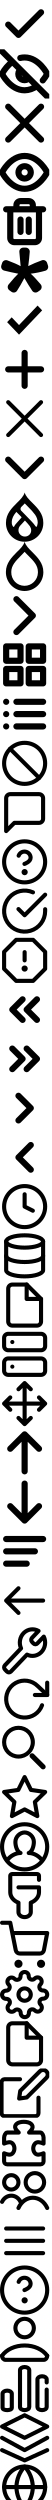
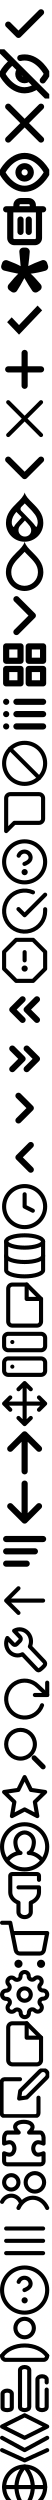
<svg xmlns="http://www.w3.org/2000/svg" xmlns:xlink="http://www.w3.org/1999/xlink">
  <symbol id="checkmark" viewBox="0 0 24 24">
    <path fill="none" stroke="currentColor" stroke-width="3" stroke-linecap="round" stroke-linejoin="round" d="M20 6L9 17l-5-5" />
  </symbol>
  <use xlink:href="#checkmark" width="24" height="24" />
  <view id="checkmark-view" viewBox="0 0 24 24" />
  <symbol id="hide" viewBox="0 0 24 24">
    <path fill="none" stroke="currentColor" stroke-width="3" stroke-linecap="round" stroke-linejoin="round" d="M17.94 17.94A10.07 10.07 0 0112 20c-7 0-11-8-11-8a18.45 18.45 0 015.06-5.94M9.9 4.24A9.12 9.12 0 0112 4c7 0 11 8 11 8a18.5 18.5 0 01-2.16 3.19m-6.72-1.07a3 3 0 11-4.24-4.24M1 1l22 22" />
  </symbol>
  <use xlink:href="#hide" y="24" width="24" height="24" />
  <view id="hide-view" viewBox="0 24 24 24" />
  <symbol id="remove" viewBox="0 0 24 24">
    <path fill="none" d="M20 4L4 20M4 4l16 16" stroke="#000" stroke-width="3" stroke-linecap="round" stroke-linejoin="round" />
  </symbol>
  <use xlink:href="#remove" y="48" width="24" height="24" />
  <view id="remove-view" viewBox="0 48 24 24" />
  <symbol id="show" viewBox="0 0 24 24">
    <path fill="none" stroke="currentColor" stroke-width="3" stroke-linecap="round" stroke-linejoin="round" d="M1 12s4-8 11-8 11 8 11 8-4 8-11 8-11-8-11-8z" />
    <circle fill="none" stroke="currentColor" stroke-width="3" stroke-linecap="round" stroke-linejoin="round" cx="12" cy="12" r="3" />
  </symbol>
  <use xlink:href="#show" y="72" width="24" height="24" />
  <view id="show-view" viewBox="0 72 24 24" />
  <symbol id="trash" viewBox="0 0 24 24">
    <path fill="none" stroke="currentColor" stroke-width="3" stroke-linecap="round" stroke-linejoin="round" d="M3 6h18m-2 0v14a2 2 0 01-2 2H7a2 2 0 01-2-2V6m3 0V4a2 2 0 012-2h4a2 2 0 012 2v2m-6 5v6m4-6v6" />
  </symbol>
  <use xlink:href="#trash" y="96" width="24" height="24" />
  <view id="trash-view" viewBox="0 96 24 24" />
  <symbol id="asterisk" viewBox="0 0 24 24">
    <path d="M2.04 11.869a1.973 1.973 0 01-1.39-2.53l.388-1.2a1.976 1.976 0 012.564-1.254c2.867 1.067 5.02 2.008 6.454 2.826-.31-2.963-.521-5.3-.633-7.013C9.35 1.584 10.245.671 11.36.671h1.172c1.129 0 2.036.933 1.96 2.06-.135 1.991-.378 4.307-.734 6.944 1.993-1.004 4.214-1.947 6.668-2.83 1.044-.376 2.182.202 2.524 1.258l.437 1.35c.338 1.045-.23 2.173-1.287 2.477a43.855 43.855 0 01-7.143 1.447c1.215 1.057 2.841 2.795 4.88 5.213a1.978 1.978 0 01-.38 2.888l-1.005.713c-.89.63-2.124.432-2.736-.472-1.14-1.684-2.421-3.75-3.843-6.2-1.316 2.507-2.515 4.58-3.596 6.212-.6.906-1.828 1.09-2.71.454l-.98-.707a1.986 1.986 0 01-.376-2.877c2.115-2.555 3.676-4.296 4.683-5.224-2.375-.459-4.66-.963-6.854-1.508z" />
  </symbol>
  <use xlink:href="#asterisk" y="120" width="24" height="24" />
  <view id="asterisk-view" viewBox="0 120 24 24" />
  <symbol id="checked" viewBox="0 0 24 24">
    <path d="M5.692 10.644l3.58 3.758 9.036-9.489 2.226 2.34L9.272 19.088l-5.806-6.103 2.226-2.34z" />
  </symbol>
  <use xlink:href="#checked" y="144" width="24" height="24" />
  <view id="checked-view" viewBox="0 144 24 24" />
  <symbol id="add" viewBox="0 0 24 24">
    <path fill="none" d="M12 4v16m-8-8h16" stroke="#000" stroke-width="3" stroke-linecap="round" stroke-linejoin="round" />
  </symbol>
  <use xlink:href="#add" y="168" width="24" height="24" />
  <view id="add-view" viewBox="0 168 24 24" />
  <symbol id="close" viewBox="0 0 24 24">
    <path fill="none" d="M20 4L4 20M4 4l16 16" stroke="#000" stroke-width="2" stroke-linecap="round" stroke-linejoin="round" />
  </symbol>
  <use xlink:href="#close" y="192" width="24" height="24" />
  <view id="close-view" viewBox="0 192 24 24" />
  <symbol id="drop" viewBox="0 0 24 24">
    <path fill="none" d="M4 8l8 8 8-8" stroke="#000" stroke-width="3" stroke-linecap="round" stroke-linejoin="round" />
  </symbol>
  <use xlink:href="#drop" y="216" width="24" height="24" />
  <view id="drop-view" viewBox="0 216 24 24" />
  <symbol id="drupal" viewBox="0 0 24 24">
    <path d="M15.792 5.064C14.088 3.408 12.504 1.824 12.024 0c-.48 1.824-2.064 3.408-3.768 5.064-2.496 2.496-5.352 5.352-5.352 9.648-.144 5.016 3.888 9.192 8.904 9.288 5.016.096 9.216-3.888 9.288-8.904v-.384c.048-4.296-2.808-7.152-5.304-9.648zM7.56 15.528a5.498 5.498 0 00-.696 1.128c-.048.048-.096.12-.168.12h-.048c-.216 0-.432-.384-.432-.384-.048-.096-.12-.216-.168-.312L6 15.984c-.552-1.2-.096-2.904-.096-2.904.216-.816.6-1.632 1.08-2.328.312-.432.648-.864.984-1.296l.432.432 2.04 2.064c.096.096.096.216 0 .312L8.328 14.64l-.768.888zm4.56 5.952c-1.728 0-3.168-1.416-3.12-3.168 0-.768.312-1.512.768-2.064.648-.768 1.464-1.56 2.376-2.592 1.032 1.128 1.728 1.848 2.376 2.736.048.048.096.12.12.216.336.528.552 1.128.552 1.776.072 1.728-1.344 3.096-3.072 3.096zm5.904-5.016a.497.497 0 01-.312.264h-.048a.913.913 0 01-.312-.216c-.552-.816-1.176-1.608-1.848-2.28l-.816-.864-2.76-2.856a35.757 35.757 0 01-1.632-1.68c0-.048-.048-.048-.048-.048a1.218 1.218 0 01-.216-.432v-.096c-.096-.48.096-.96.432-1.296.528-.528 1.08-1.08 1.608-1.632.552.6 1.176 1.2 1.776 1.824 1.2 1.128 2.28 2.376 3.288 3.72.816 1.176 1.248 2.496 1.248 3.936-.096.504-.168 1.104-.36 1.656z" />
  </symbol>
  <use xlink:href="#drupal" y="240" width="24" height="24" />
  <view id="drupal-view" viewBox="0 240 24 24" />
  <symbol id="gin" viewBox="0 0 24 24">
    <path d="M12 4.92c.6.696 1.272 1.344 1.92 1.992 2.4 2.4 4.56 4.56 4.56 7.776v.408c-.096 3.528-3 6.384-6.528 6.384h-.12c-1.728-.048-3.384-.744-4.56-1.992-1.176-1.296-1.824-2.952-1.776-4.728v-.048c0-3.216 2.256-5.4 4.56-7.776A49.835 49.835 0 0012 4.92zM12 0c-.48 1.824-2.088 3.432-3.792 5.04-2.472 2.52-5.328 5.4-5.328 9.648-.12 5.04 3.912 9.216 8.904 9.312H12c4.92 0 9-3.96 9.12-8.904v-.384c0-4.296-2.88-7.128-5.352-9.648C14.088 3.432 12.48 1.824 12 0z" />
  </symbol>
  <use xlink:href="#gin" y="264" width="24" height="24" />
  <view id="gin-view" viewBox="0 264 24 24" />
  <symbol id="handle" viewBox="0 0 24 24">
    <path fill="none" d="M8 20l8-8-8-8" stroke="#000" stroke-width="3" stroke-linecap="round" stroke-linejoin="round" />
  </symbol>
  <use xlink:href="#handle" y="288" width="24" height="24" />
  <view id="handle-view" viewBox="0 288 24 24" />
  <symbol id="grid" viewBox="0 0 24 24">
    <path fill="none" stroke="currentColor" stroke-width="3" stroke-linecap="round" stroke-linejoin="round" d="M3 3h7v7H3zm11 0h7v7h-7zm0 11h7v7h-7zM3 14h7v7H3z" />
  </symbol>
  <use xlink:href="#grid" y="312" width="24" height="24" />
  <view id="grid-view" viewBox="0 312 24 24" />
  <symbol id="list" viewBox="0 0 24 24">
    <path fill="none" stroke="currentColor" stroke-width="3" stroke-linecap="round" stroke-linejoin="round" d="M8 6h13M8 12h13M8 18h13M3 6h.01M3 12h.01M3 18h.01" />
  </symbol>
  <use xlink:href="#list" y="336" width="24" height="24" />
  <view id="list-view" viewBox="0 336 24 24" />
  <symbol id="error" viewBox="0 0 24 24">
    <circle fill="none" stroke="currentColor" stroke-width="2" stroke-linecap="round" stroke-linejoin="round" cx="12" cy="12" r="10" />
    <path fill="none" stroke="currentColor" stroke-width="2" stroke-linecap="round" stroke-linejoin="round" d="M4.93 4.93l14.14 14.14" />
  </symbol>
  <use xlink:href="#error" y="360" width="24" height="24" />
  <view id="error-view" viewBox="0 360 24 24" />
  <symbol id="info" viewBox="0 0 24 24">
    <path fill="none" stroke="currentColor" stroke-width="2" stroke-linecap="round" stroke-linejoin="round" d="M21 15a2 2 0 01-2 2H7l-4 4V5a2 2 0 012-2h14a2 2 0 012 2z" />
  </symbol>
  <use xlink:href="#info" y="384" width="24" height="24" />
  <view id="info-view" viewBox="0 384 24 24" />
  <symbol id="question" viewBox="0 0 24 24">
    <circle fill="none" stroke="currentColor" stroke-width="2" stroke-linecap="round" stroke-linejoin="round" cx="12" cy="12" r="10" />
    <path fill="none" stroke="currentColor" stroke-width="2" stroke-linecap="round" stroke-linejoin="round" d="M9.09 9a3 3 0 015.83 1c0 2-3 3-3 3" />
    <path fill="none" stroke="currentColor" stroke-width="3" stroke-linecap="round" stroke-linejoin="round" d="M12 17h.01" />
  </symbol>
  <use xlink:href="#question" y="408" width="24" height="24" />
  <view id="question-view" viewBox="0 408 24 24" />
  <symbol id="status" viewBox="0 0 24 24">
    <path fill="none" stroke="currentColor" stroke-width="2" stroke-linecap="round" stroke-linejoin="round" d="M22 11.08V12a10 10 0 11-5.93-9.14" />
    <path fill="none" stroke="currentColor" stroke-width="2" stroke-linecap="round" stroke-linejoin="round" d="M22 4L12 14.01l-3-3" />
  </symbol>
  <use xlink:href="#status" y="432" width="24" height="24" />
  <view id="status-view" viewBox="0 432 24 24" />
  <symbol id="warning" viewBox="0 0 24 24">
    <path fill="none" stroke="currentColor" stroke-width="2" stroke-linecap="round" stroke-linejoin="round" d="M7.86 2h8.28L22 7.86v8.28L16.14 22H7.86L2 16.14V7.86L7.86 2zM12 8v4" />
    <path fill="none" stroke="currentColor" stroke-width="3" stroke-linecap="round" stroke-linejoin="round" d="M12 16h.01" />
  </symbol>
  <use xlink:href="#warning" y="456" width="24" height="24" />
  <view id="warning-view" viewBox="0 456 24 24" />
  <symbol id="first" viewBox="0 0 24 24">
    <path fill="none" stroke="currentColor" stroke-width="3" stroke-linecap="round" stroke-linejoin="round" d="M11 17l-5-5 5-5m7 10l-5-5 5-5" />
  </symbol>
  <use xlink:href="#first" y="480" width="24" height="24" />
  <view id="first-view" viewBox="0 480 24 24" />
  <symbol id="last" viewBox="0 0 24 24">
    <path fill="none" stroke="currentColor" stroke-width="3" stroke-linecap="round" stroke-linejoin="round" d="M13 17l5-5-5-5M6 17l5-5-5-5" />
  </symbol>
  <use xlink:href="#last" y="504" width="24" height="24" />
  <view id="last-view" viewBox="0 504 24 24" />
  <symbol id="next" viewBox="0 0 24 24">
    <path fill="none" stroke="currentColor" stroke-width="3" stroke-linecap="round" stroke-linejoin="round" d="M9 18l6-6-6-6" />
  </symbol>
  <use xlink:href="#next" y="528" width="24" height="24" />
  <view id="next-view" viewBox="0 528 24 24" />
  <symbol id="prev" viewBox="0 0 24 24">
    <path fill="none" stroke="currentColor" stroke-width="3" stroke-linecap="round" stroke-linejoin="round" d="M15 18l-6-6 6-6" />
  </symbol>
  <use xlink:href="#prev" y="552" width="24" height="24" />
  <view id="prev-view" viewBox="0 552 24 24" />
  <symbol id="clock" viewBox="0 0 24 24">
    <circle fill="none" stroke="currentColor" stroke-width="2" stroke-linecap="round" stroke-linejoin="round" cx="12" cy="12" r="10" />
    <path fill="none" stroke="currentColor" stroke-width="2" stroke-linecap="round" stroke-linejoin="round" d="M12 6v6l4 2" />
  </symbol>
  <use xlink:href="#clock" y="576" width="24" height="24" />
  <view id="clock-view" viewBox="0 576 24 24" />
  <symbol id="database" viewBox="0 0 24 24">
    <ellipse fill="none" stroke="currentColor" stroke-width="2" stroke-linecap="round" stroke-linejoin="round" cx="12" cy="5" rx="9" ry="3" />
    <path fill="none" stroke="currentColor" stroke-width="2" stroke-linecap="round" stroke-linejoin="round" d="M21 12c0 1.66-4 3-9 3s-9-1.34-9-3" />
    <path fill="none" stroke="currentColor" stroke-width="2" stroke-linecap="round" stroke-linejoin="round" d="M3 5v14c0 1.66 4 3 9 3s9-1.34 9-3V5" />
  </symbol>
  <use xlink:href="#database" y="600" width="24" height="24" />
  <view id="database-view" viewBox="0 600 24 24" />
  <symbol id="php" viewBox="0 0 24 24">
    <path fill="none" stroke="currentColor" stroke-width="2" stroke-linecap="round" stroke-linejoin="round" d="M13 2H6a2 2 0 00-2 2v16a2 2 0 002 2h12a2 2 0 002-2V9z" />
    <path fill="none" stroke="currentColor" stroke-width="2" stroke-linecap="round" stroke-linejoin="round" d="M13 2v7h7" />
  </symbol>
  <use xlink:href="#php" y="624" width="24" height="24" />
  <view id="php-view" viewBox="0 624 24 24" />
  <symbol id="server" viewBox="0 0 24 24">
    <rect fill="none" stroke="currentColor" stroke-width="2" stroke-linecap="round" stroke-linejoin="round" x="2" y="2" width="20" height="8" rx="2" ry="2" />
    <rect fill="none" stroke="currentColor" stroke-width="2" stroke-linecap="round" stroke-linejoin="round" x="2" y="14" width="20" height="8" rx="2" ry="2" />
    <path fill="none" stroke="currentColor" stroke-width="2" stroke-linecap="round" stroke-linejoin="round" d="M6 6h.01M6 18h.01" />
  </symbol>
  <use xlink:href="#server" y="648" width="24" height="24" />
  <view id="server-view" viewBox="0 648 24 24" />
  <symbol id="drag" viewBox="0 0 24 24">
    <path fill="none" stroke="currentColor" stroke-width="2" stroke-linecap="round" stroke-linejoin="round" d="M5 9l-3 3 3 3M9 5l3-3 3 3m0 14l-3 3-3-3M19 9l3 3-3 3M2 12h20M12 2v20" />
  </symbol>
  <use xlink:href="#drag" y="672" width="24" height="24" />
  <view id="drag-view" viewBox="0 672 24 24" />
  <symbol id="sort-asc" viewBox="0 0 24 24">
    <path fill="none" d="M12 21V3m-7 7l7-7 7 7" stroke="#000" stroke-width="3" stroke-linecap="round" stroke-linejoin="round" />
  </symbol>
  <use xlink:href="#sort-asc" y="696" width="24" height="24" />
  <view id="sort-asc-view" viewBox="0 696 24 24" />
  <symbol id="sort-desc" viewBox="0 0 24 24">
    <path fill="none" d="M12 3v18m7-7l-7 7-7-7" stroke="#000" stroke-width="3" stroke-linecap="round" stroke-linejoin="round" />
  </symbol>
  <use xlink:href="#sort-desc" y="720" width="24" height="24" />
  <view id="sort-desc-view" viewBox="0 720 24 24" />
  <symbol id="sort" viewBox="0 0 24 24">
    <path fill="none" d="M3 12h14M3 6h18M3 18h10" stroke="#000" stroke-width="3" stroke-linecap="round" stroke-linejoin="round" />
  </symbol>
  <use xlink:href="#sort" y="744" width="24" height="24" />
  <view id="sort-view" viewBox="0 744 24 24" />
  <symbol id="backtosite" viewBox="0 0 24 24">
    <path fill="none" d="M21 12H3m6 6l-6-6 6-6" stroke="#000" stroke-width="2" stroke-linecap="round" stroke-linejoin="round" />
  </symbol>
  <use xlink:href="#backtosite" y="768" width="24" height="24" />
  <view id="backtosite-view" viewBox="0 768 24 24" />
  <symbol id="devel" viewBox="0 0 24 24">
-     <path fill="none" clip-rule="evenodd" d="M20.19 13.063c1.882-1.975 2.348-4.994 1.155-7.492L18.19 8.88a1.289 1.289 0 01-1.885 0l-.711-.747a1.436 1.436 0 01-.39-.99c0-.372.14-.728.39-.99l3.2-3.36c-2.35-1.348-5.26-.952-7.204.981-1.944 1.933-2.48 4.961-1.329 7.5l-7.859 8.247c-.257.27-.402.636-.402 1.018s.145.749.402 1.019l.97 1.019c.257.27.606.422.97.422s.713-.152.97-.422l7.853-8.247c2.36 1.183 5.175.675 7.025-1.268z" stroke="#000" stroke-width="2" stroke-linecap="round" stroke-linejoin="round" />
+     <path fill="none" clip-rule="evenodd" d="M4.63 13.01c-1.695-1.787-2.114-4.52-1.04-6.78l2.839 2.995a1.156 1.156 0 001.696 0l1.64-1.675a1.3 1.3 0 00.352-.896c0-.337-.126-.659-.352-.896l-2.88-3.04c2.116-1.22 4.734-.86 6.484.888 1.75 1.749 2.233 4.489 1.196 6.785l7.073 7.462c.232.245.362.576.362.922 0 .345-.13.677-.362.92l-.873.923C20.534 20.863 19.22 22 18.892 22c-.327 0-.641-.137-.873-.382l-7.067-7.461c-2.125 1.07-4.658.61-6.323-1.147z" stroke="#000" stroke-width="2" stroke-linecap="round" stroke-linejoin="round" />
  </symbol>
  <use xlink:href="#devel" y="792" width="24" height="24" />
  <view id="devel-view" viewBox="0 792 24 24" />
  <symbol id="rebuild-cache" viewBox="0 0 24 24">
    <path fill="none" stroke="currentColor" stroke-width="2" stroke-linecap="round" stroke-linejoin="round" d="M23 4v6h-6" />
    <path fill="none" stroke="currentColor" stroke-width="2" stroke-linecap="round" stroke-linejoin="round" d="M20.49 15a9 9 0 11-2.12-9.36L23 10" />
  </symbol>
  <use xlink:href="#rebuild-cache" y="816" width="24" height="24" />
  <view id="rebuild-cache-view" viewBox="0 816 24 24" />
  <symbol id="search" viewBox="0 0 24 24">
-     <path fill="none" d="M9 16A7 7 0 109 2a7 7 0 000 14z" stroke="#000" stroke-width="2" stroke-linecap="round" stroke-linejoin="round" />
-     <path fill="none" d="M21 21l-5.35-5.35" stroke="#000" stroke-width="2.5" stroke-linecap="round" stroke-linejoin="round" />
+     <path fill="none" d="M10 17a7 7 0 100-14 7 7 0 000 14z" stroke="#000" stroke-width="2" stroke-linecap="round" stroke-linejoin="round" />
+     <path fill="none" d="M21 21l-4.35-4.35" stroke="#000" stroke-width="2.5" stroke-linecap="round" stroke-linejoin="round" />
  </symbol>
  <use xlink:href="#search" y="840" width="24" height="24" />
  <view id="search-view" viewBox="0 840 24 24" />
  <symbol class="feather feather-star" id="shortcut" viewBox="0 0 24 24">
    <path fill="none" stroke="currentColor" stroke-width="2" stroke-linecap="round" stroke-linejoin="round" d="M12 2l3.09 6.26L22 9.27l-5 4.87 1.18 6.88L12 17.77l-6.18 3.25L7 14.14 2 9.27l6.91-1.01L12 2z" />
  </symbol>
  <use class="feather feather-star" xlink:href="#shortcut" y="864" width="24" height="24" />
  <view id="shortcut-view" viewBox="0 864 24 24" />
  <symbol id="user" viewBox="0 0 24 24">
    <path fill="none" d="M10 15c-1.652-.565-2.5-3.323-2.5-5.405C7.5 7.057 9.79 5 12 5s4.5 2.057 4.5 4.595c0 2.082-.848 4.84-2.5 5.405m6.5 3.5c-1.5-2-4-3.5-6.5-3.5M3.5 18.5c1.5-2 4-3.5 6.5-3.5" stroke="#000" stroke-width="2" stroke-linecap="round" stroke-linejoin="round" />
    <path fill="none" d="M23 12c0 6.075-4.925 11-11 11S1 18.075 1 12 5.925 1 12 1s11 4.925 11 11z" stroke="#000" stroke-width="2" stroke-linecap="round" stroke-linejoin="round" />
  </symbol>
  <use xlink:href="#user" y="888" width="24" height="24" />
  <view id="user-view" viewBox="0 888 24 24" />
  <symbol id="appearance" viewBox="0 0 24 24">
    <path fill="none" d="M9 7.75h10m0-3.673v-2.02c0-.445-.448-.807-1-.807H6c-.552 0-1 .362-1 .808v8.077c.004 2.175 1.562 4.153 4 5.077v4.615c0 1.338 1.343 2.423 3 2.423s3-1.085 3-2.423v-4.615c2.438-.924 3.997-2.902 4-5.077V7.75" stroke="#000" stroke-width="2" stroke-linecap="round" stroke-linejoin="round" />
  </symbol>
  <use xlink:href="#appearance" y="912" width="24" height="24" />
  <view id="appearance-view" viewBox="0 912 24 24" />
  <symbol class="feather feather-shopping-cart" id="commerce" viewBox="0 0 24 24">
    <circle fill="none" stroke="currentColor" stroke-width="2" stroke-linecap="round" stroke-linejoin="round" cx="9" cy="21" r="1" />
    <circle fill="none" stroke="currentColor" stroke-width="2" stroke-linecap="round" stroke-linejoin="round" cx="20" cy="21" r="1" />
    <path fill="none" stroke="currentColor" stroke-width="2" stroke-linecap="round" stroke-linejoin="round" d="M1 1h4l2.68 13.39a2 2 0 002 1.61h9.72a2 2 0 002-1.61L23 6H6" />
  </symbol>
  <use class="feather feather-shopping-cart" xlink:href="#commerce" y="936" width="24" height="24" />
  <view id="commerce-view" viewBox="0 936 24 24" />
  <symbol class="feather feather-settings" id="config" viewBox="0 0 24 24">
    <circle fill="none" stroke="currentColor" stroke-width="2" stroke-linecap="round" stroke-linejoin="round" cx="12" cy="12" r="3" />
    <path fill="none" stroke="currentColor" stroke-width="2" stroke-linecap="round" stroke-linejoin="round" d="M19.4 15a1.65 1.65 0 00.33 1.82l.06.06a2 2 0 010 2.83 2 2 0 01-2.83 0l-.06-.06a1.65 1.65 0 00-1.82-.33 1.65 1.65 0 00-1 1.51V21a2 2 0 01-2 2 2 2 0 01-2-2v-.09A1.65 1.65 0 009 19.4a1.65 1.65 0 00-1.82.33l-.06.06a2 2 0 01-2.83 0 2 2 0 010-2.83l.06-.06a1.65 1.65 0 00.33-1.82 1.65 1.65 0 00-1.51-1H3a2 2 0 01-2-2 2 2 0 012-2h.09A1.65 1.65 0 004.6 9a1.65 1.65 0 00-.33-1.82l-.06-.06a2 2 0 010-2.83 2 2 0 012.83 0l.06.06a1.65 1.65 0 001.82.33H9a1.65 1.65 0 001-1.51V3a2 2 0 012-2 2 2 0 012 2v.09a1.65 1.65 0 001 1.51 1.65 1.65 0 001.82-.33l.06-.06a2 2 0 012.83 0 2 2 0 010 2.83l-.06.06a1.65 1.65 0 00-.33 1.82V9a1.65 1.65 0 001.51 1H21a2 2 0 012 2 2 2 0 01-2 2h-.09a1.65 1.65 0 00-1.51 1z" />
  </symbol>
  <use class="feather feather-settings" xlink:href="#config" y="960" width="24" height="24" />
  <view id="config-view" viewBox="0 960 24 24" />
  <symbol class="feather feather-file" id="content" viewBox="0 0 24 24">
    <path fill="none" stroke="currentColor" stroke-width="2" stroke-linecap="round" stroke-linejoin="round" d="M13 2H6a2 2 0 00-2 2v16a2 2 0 002 2h12a2 2 0 002-2V9z" />
    <path fill="none" stroke="currentColor" stroke-width="2" stroke-linecap="round" stroke-linejoin="round" d="M13 2v7h7" />
  </symbol>
  <use class="feather feather-file" xlink:href="#content" y="984" width="24" height="24" />
  <view id="content-view" viewBox="0 984 24 24" />
  <symbol id="edit" viewBox="0 0 24 24">
    <path fill="none" clip-rule="evenodd" d="M13.045 14.136l-3.712.531.53-3.713 9.546-9.546a2.25 2.25 0 113.182 3.182l-9.546 9.546z" stroke="#000" stroke-width="2" stroke-linecap="round" stroke-linejoin="round" />
    <path fill="none" d="M18.75 14.25v7.5a1.5 1.5 0 01-1.5 1.5h-15a1.5 1.5 0 01-1.5-1.5v-15a1.5 1.5 0 011.5-1.5h7.5" stroke="#000" stroke-width="2" stroke-linecap="round" stroke-linejoin="round" />
  </symbol>
  <use xlink:href="#edit" y="1008" width="24" height="24" />
  <view id="edit-view" viewBox="0 1008 24 24" />
  <symbol id="extend" viewBox="0 0 24 24">
    <path fill="none" d="M19.765 22.719l-8.151-.002H3.462a1.46 1.46 0 01-1.46-1.46v-3.913c1.526.621 3.278 1.157 4.278-.152 1-1.308 1-3.124 0-4.432-1-1.309-2.752-.772-4.277-.151L2 9.693c0-.807.654-2.46 1.46-2.46h5.654C7.688 5.806 6.606 4.495 8.032 3.069c1.426-1.425 5.737-1.425 7.163 0 1.425 1.426.412 2.737-1.014 4.163h5.585c.806 0 1.46 1.653 1.46 2.459l-.004 2.916c-1.525-.62-3.277-1.157-4.277.152a3.65 3.65 0 000 4.433c1 1.308 2.751.772 4.276.15l.004 3.917a1.46 1.46 0 01-1.46 1.46z" stroke="#000" stroke-width="2" stroke-linecap="round" stroke-linejoin="round" />
  </symbol>
  <use xlink:href="#extend" y="1032" width="24" height="24" />
  <view id="extend-view" viewBox="0 1032 24 24" />
  <symbol id="group" viewBox="0 0 24 24">
    <path fill="none" clip-rule="evenodd" d="M17 12a4.5 4.5 0 100-9 4.5 4.5 0 000 9zM5.5 11a3.5 3.5 0 100-7 3.5 3.5 0 000 7z" stroke="#000" stroke-width="2" stroke-linecap="round" stroke-linejoin="round" />
    <path fill="none" d="M10 17c-.88-1.845-2.612-3-4.5-3S1.88 15.155 1 17m22 3c-1.369-3.075-4.064-5-7-5s-5.631 1.925-7 5" stroke="#000" stroke-width="2" stroke-linecap="round" stroke-linejoin="round" />
  </symbol>
  <use xlink:href="#group" y="1056" width="24" height="24" />
  <view id="group-view" viewBox="0 1056 24 24" />
  <symbol class="feather feather-menu" id="hamburger" viewBox="0 0 24 24">
    <path fill="none" stroke="currentColor" stroke-width="2" stroke-linecap="round" stroke-linejoin="round" d="M3 12h18M3 6h18M3 18h18" />
  </symbol>
  <use class="feather feather-menu" xlink:href="#hamburger" y="1080" width="24" height="24" />
  <view id="hamburger-view" viewBox="0 1080 24 24" />
  <symbol id="help" viewBox="0 0 24 24">
    <path fill="none" d="M23 12c0 6.075-4.925 11-11 11S1 18.075 1 12 5.925 1 12 1s11 4.925 11 11z" stroke="#000" stroke-width="2" stroke-linecap="round" stroke-linejoin="round" />
    <path fill="none" d="M9.09 8a3 3 0 015.83 1c0 2-3 3-3 3" stroke="#000" stroke-width="2" stroke-linecap="round" stroke-linejoin="round" />
    <path fill="none" d="M12 17h.01" stroke="#000" stroke-width="3" stroke-linecap="round" stroke-linejoin="round" />
  </symbol>
  <use xlink:href="#help" y="1104" width="24" height="24" />
  <view id="help-view" viewBox="0 1104 24 24" />
  <symbol id="people" viewBox="0 0 24 24">
    <path fill="none" d="M23 20c0 1.105-.758 2-1.692 2H2.692C1.758 22 1 21.105 1 20" stroke="#000" stroke-width="2" stroke-linecap="round" stroke-linejoin="round" />
    <path fill="none" clip-rule="evenodd" d="M12 11a4.5 4.5 0 100-9 4.5 4.5 0 000 9z" stroke="#000" stroke-width="2" stroke-linecap="round" stroke-linejoin="round" />
    <path fill="none" d="M23 20c-2.151-3.075-6.386-5-11-5s-8.849 1.925-11 5" stroke="#000" stroke-width="2" stroke-linecap="round" stroke-linejoin="round" />
  </symbol>
  <use xlink:href="#people" y="1128" width="24" height="24" />
  <view id="people-view" viewBox="0 1128 24 24" />
  <symbol id="reports" viewBox="0 0 24 24">
    <path fill="none" d="M5.75 14.5v6.991c.001.268-.199.518-.532.667-1.04.462-2.395.462-3.436 0-.333-.149-.533-.4-.532-.667V14.5m4.5 0c0-.828-1.007-1.5-2.25-1.5s-2.25.672-2.25 1.5m13-11.5v17.985a1.2 1.2 0 01-.532 1 3.1 3.1 0 01-3.436 0 1.2 1.2 0 01-.532-1V3m4.5 0c0-.828-1.007-1.5-2.25-1.5S9.75 2.172 9.75 3m13 4.5V9m-4.5-1.5v13.557c-.001.383.199.74.532.953a3.23 3.23 0 003.436 0 1.13 1.13 0 00.532-.953V12.5m0-5c0-.828-1.007-1.5-2.25-1.5s-2.25.672-2.25 1.5" stroke="#000" stroke-width="2" stroke-linecap="round" stroke-linejoin="round" />
  </symbol>
  <use xlink:href="#reports" y="1152" width="24" height="24" />
  <view id="reports-view" viewBox="0 1152 24 24" />
  <symbol id="structure" viewBox="0 0 24 24">
    <path fill="none" d="M12 1L1 6.5 12 12l11-5.5L12 1zM1 18l11 5 11-5M1 12l11 6 11-6" stroke="#000" stroke-width="2" stroke-linecap="round" stroke-linejoin="round" />
  </symbol>
  <use xlink:href="#structure" y="1176" width="24" height="24" />
  <view id="structure-view" viewBox="0 1176 24 24" />
  <symbol class="feather feather-globe" id="tmgmt" viewBox="0 0 24 24">
    <circle fill="none" stroke="currentColor" stroke-width="2" stroke-linecap="round" stroke-linejoin="round" cx="12" cy="12" r="10" />
    <path fill="none" stroke="currentColor" stroke-width="2" stroke-linecap="round" stroke-linejoin="round" d="M2 12h20M12 2a15.3 15.3 0 014 10 15.3 15.3 0 01-4 10 15.3 15.3 0 01-4-10 15.3 15.3 0 014-10z" />
  </symbol>
  <use class="feather feather-globe" xlink:href="#tmgmt" y="1200" width="24" height="24" />
  <view id="tmgmt-view" viewBox="0 1200 24 24" />
</svg>
